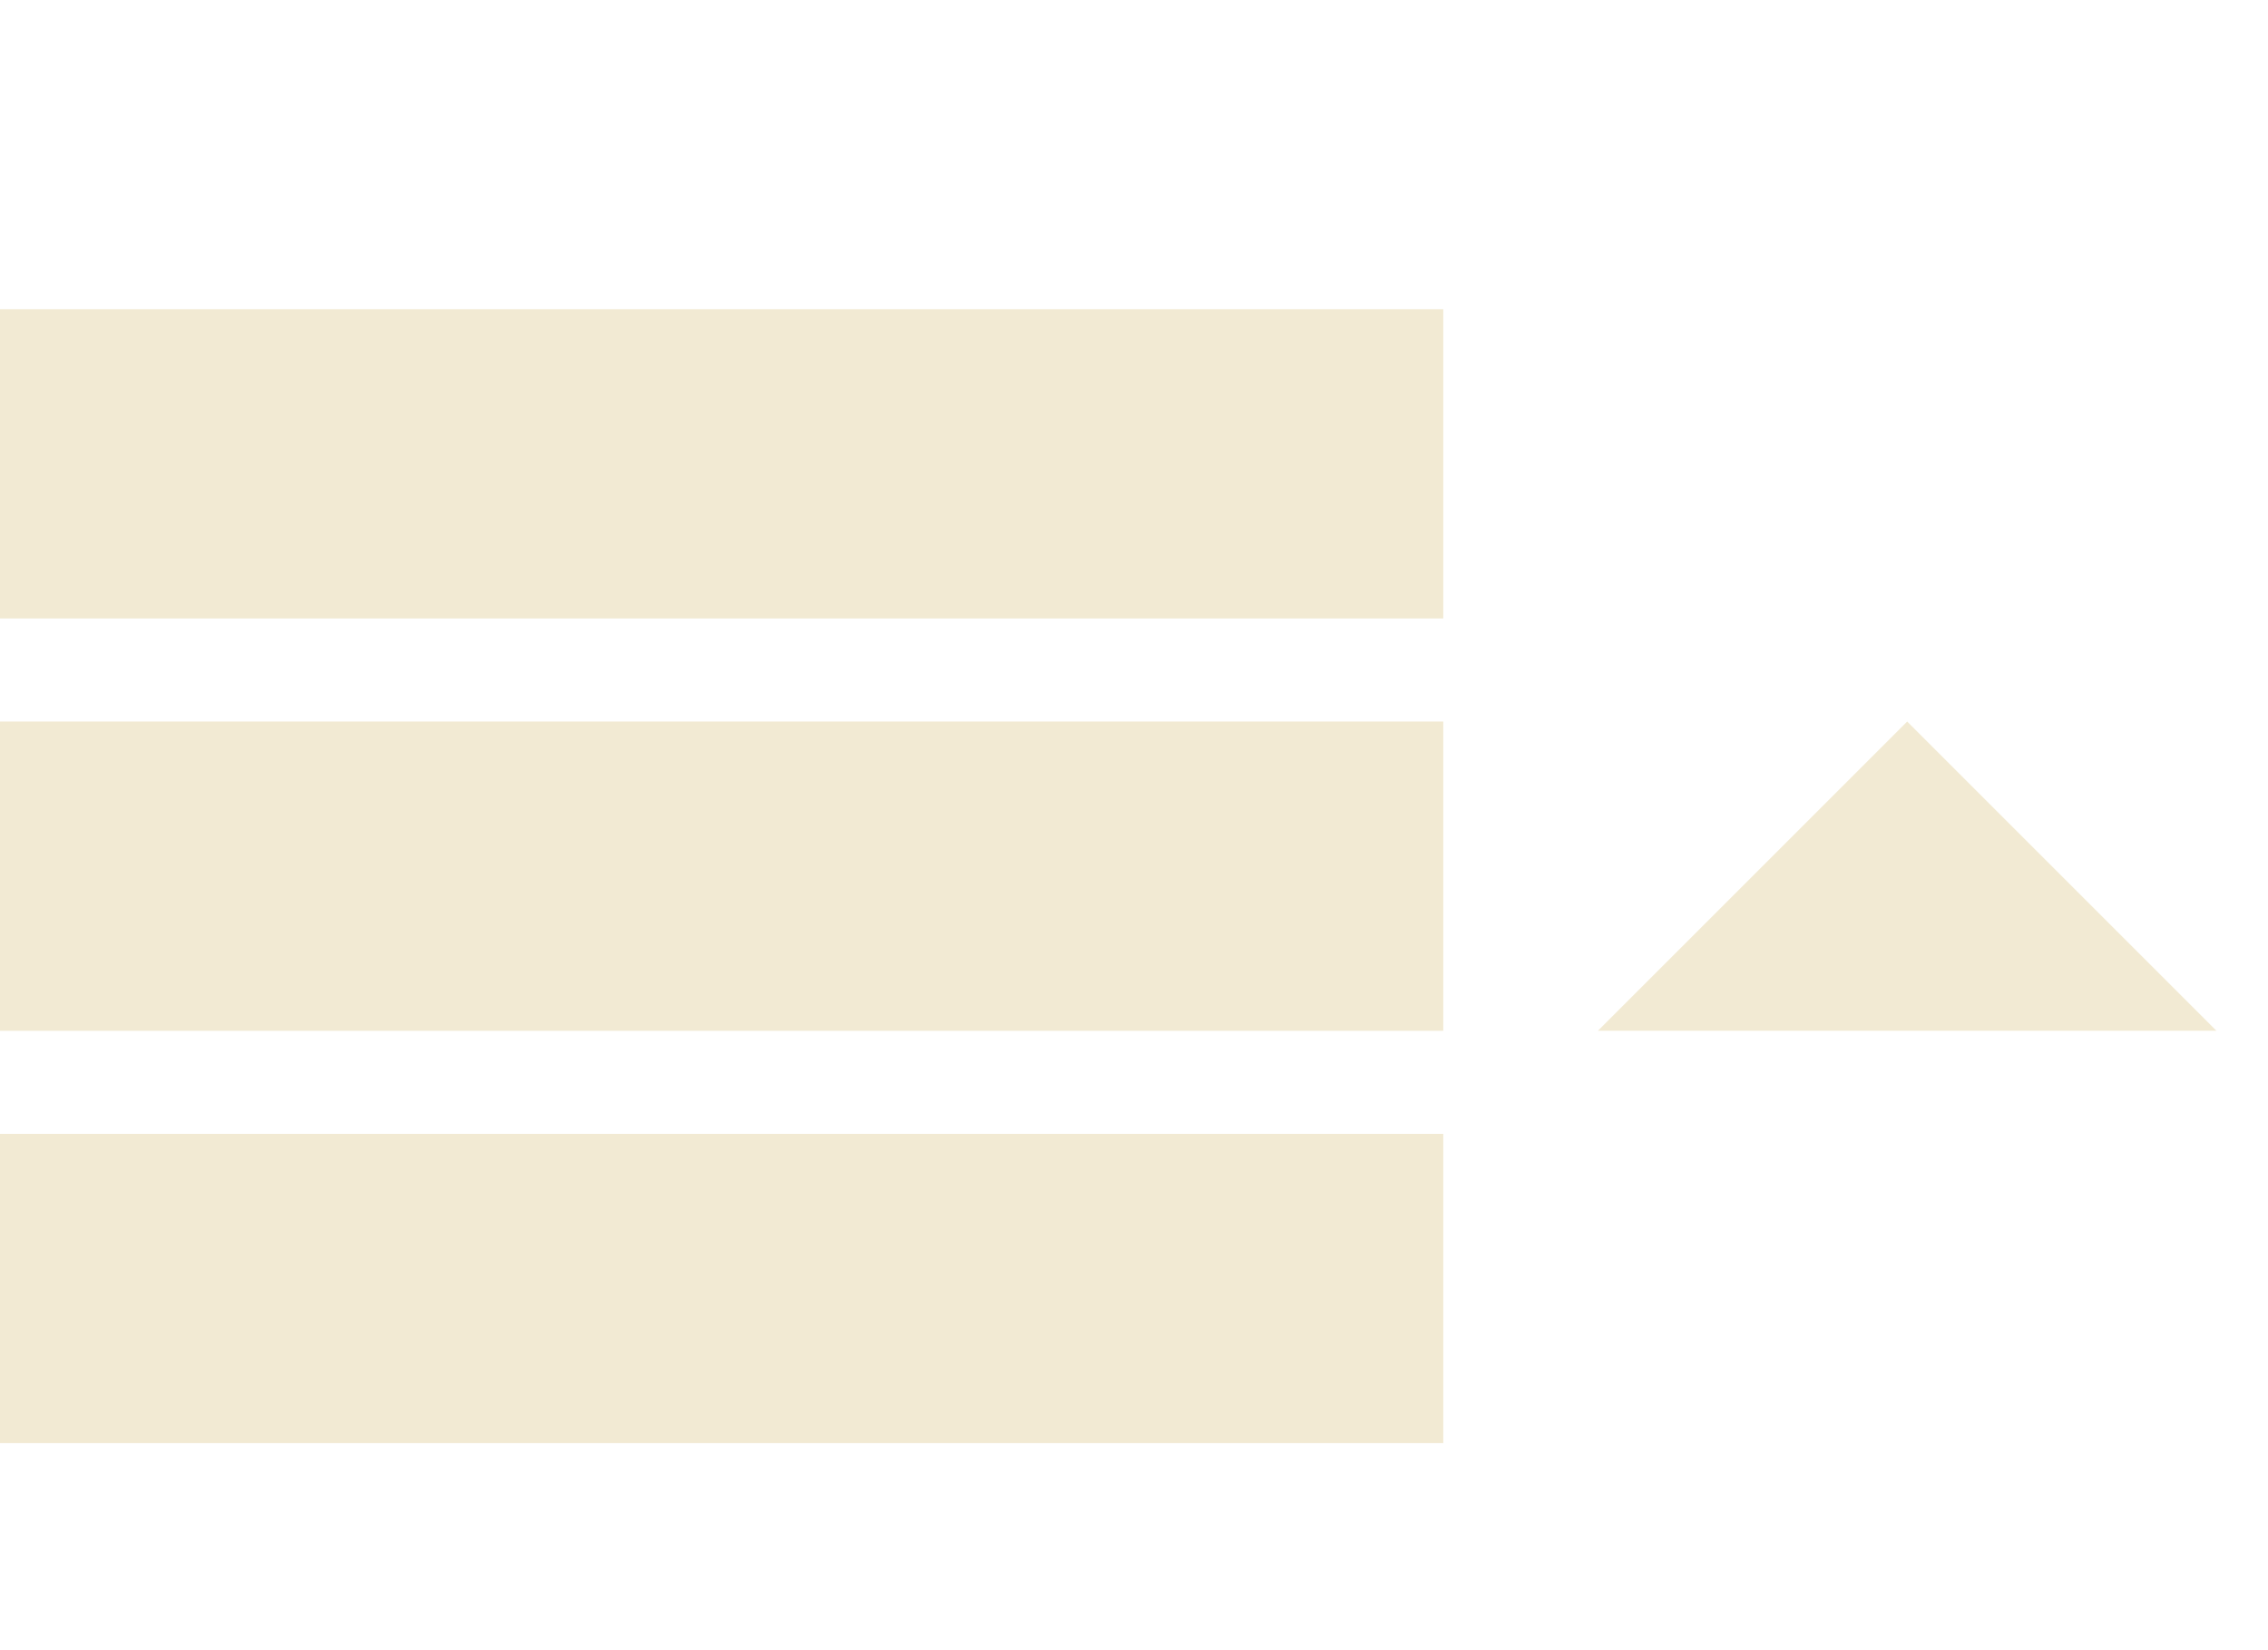
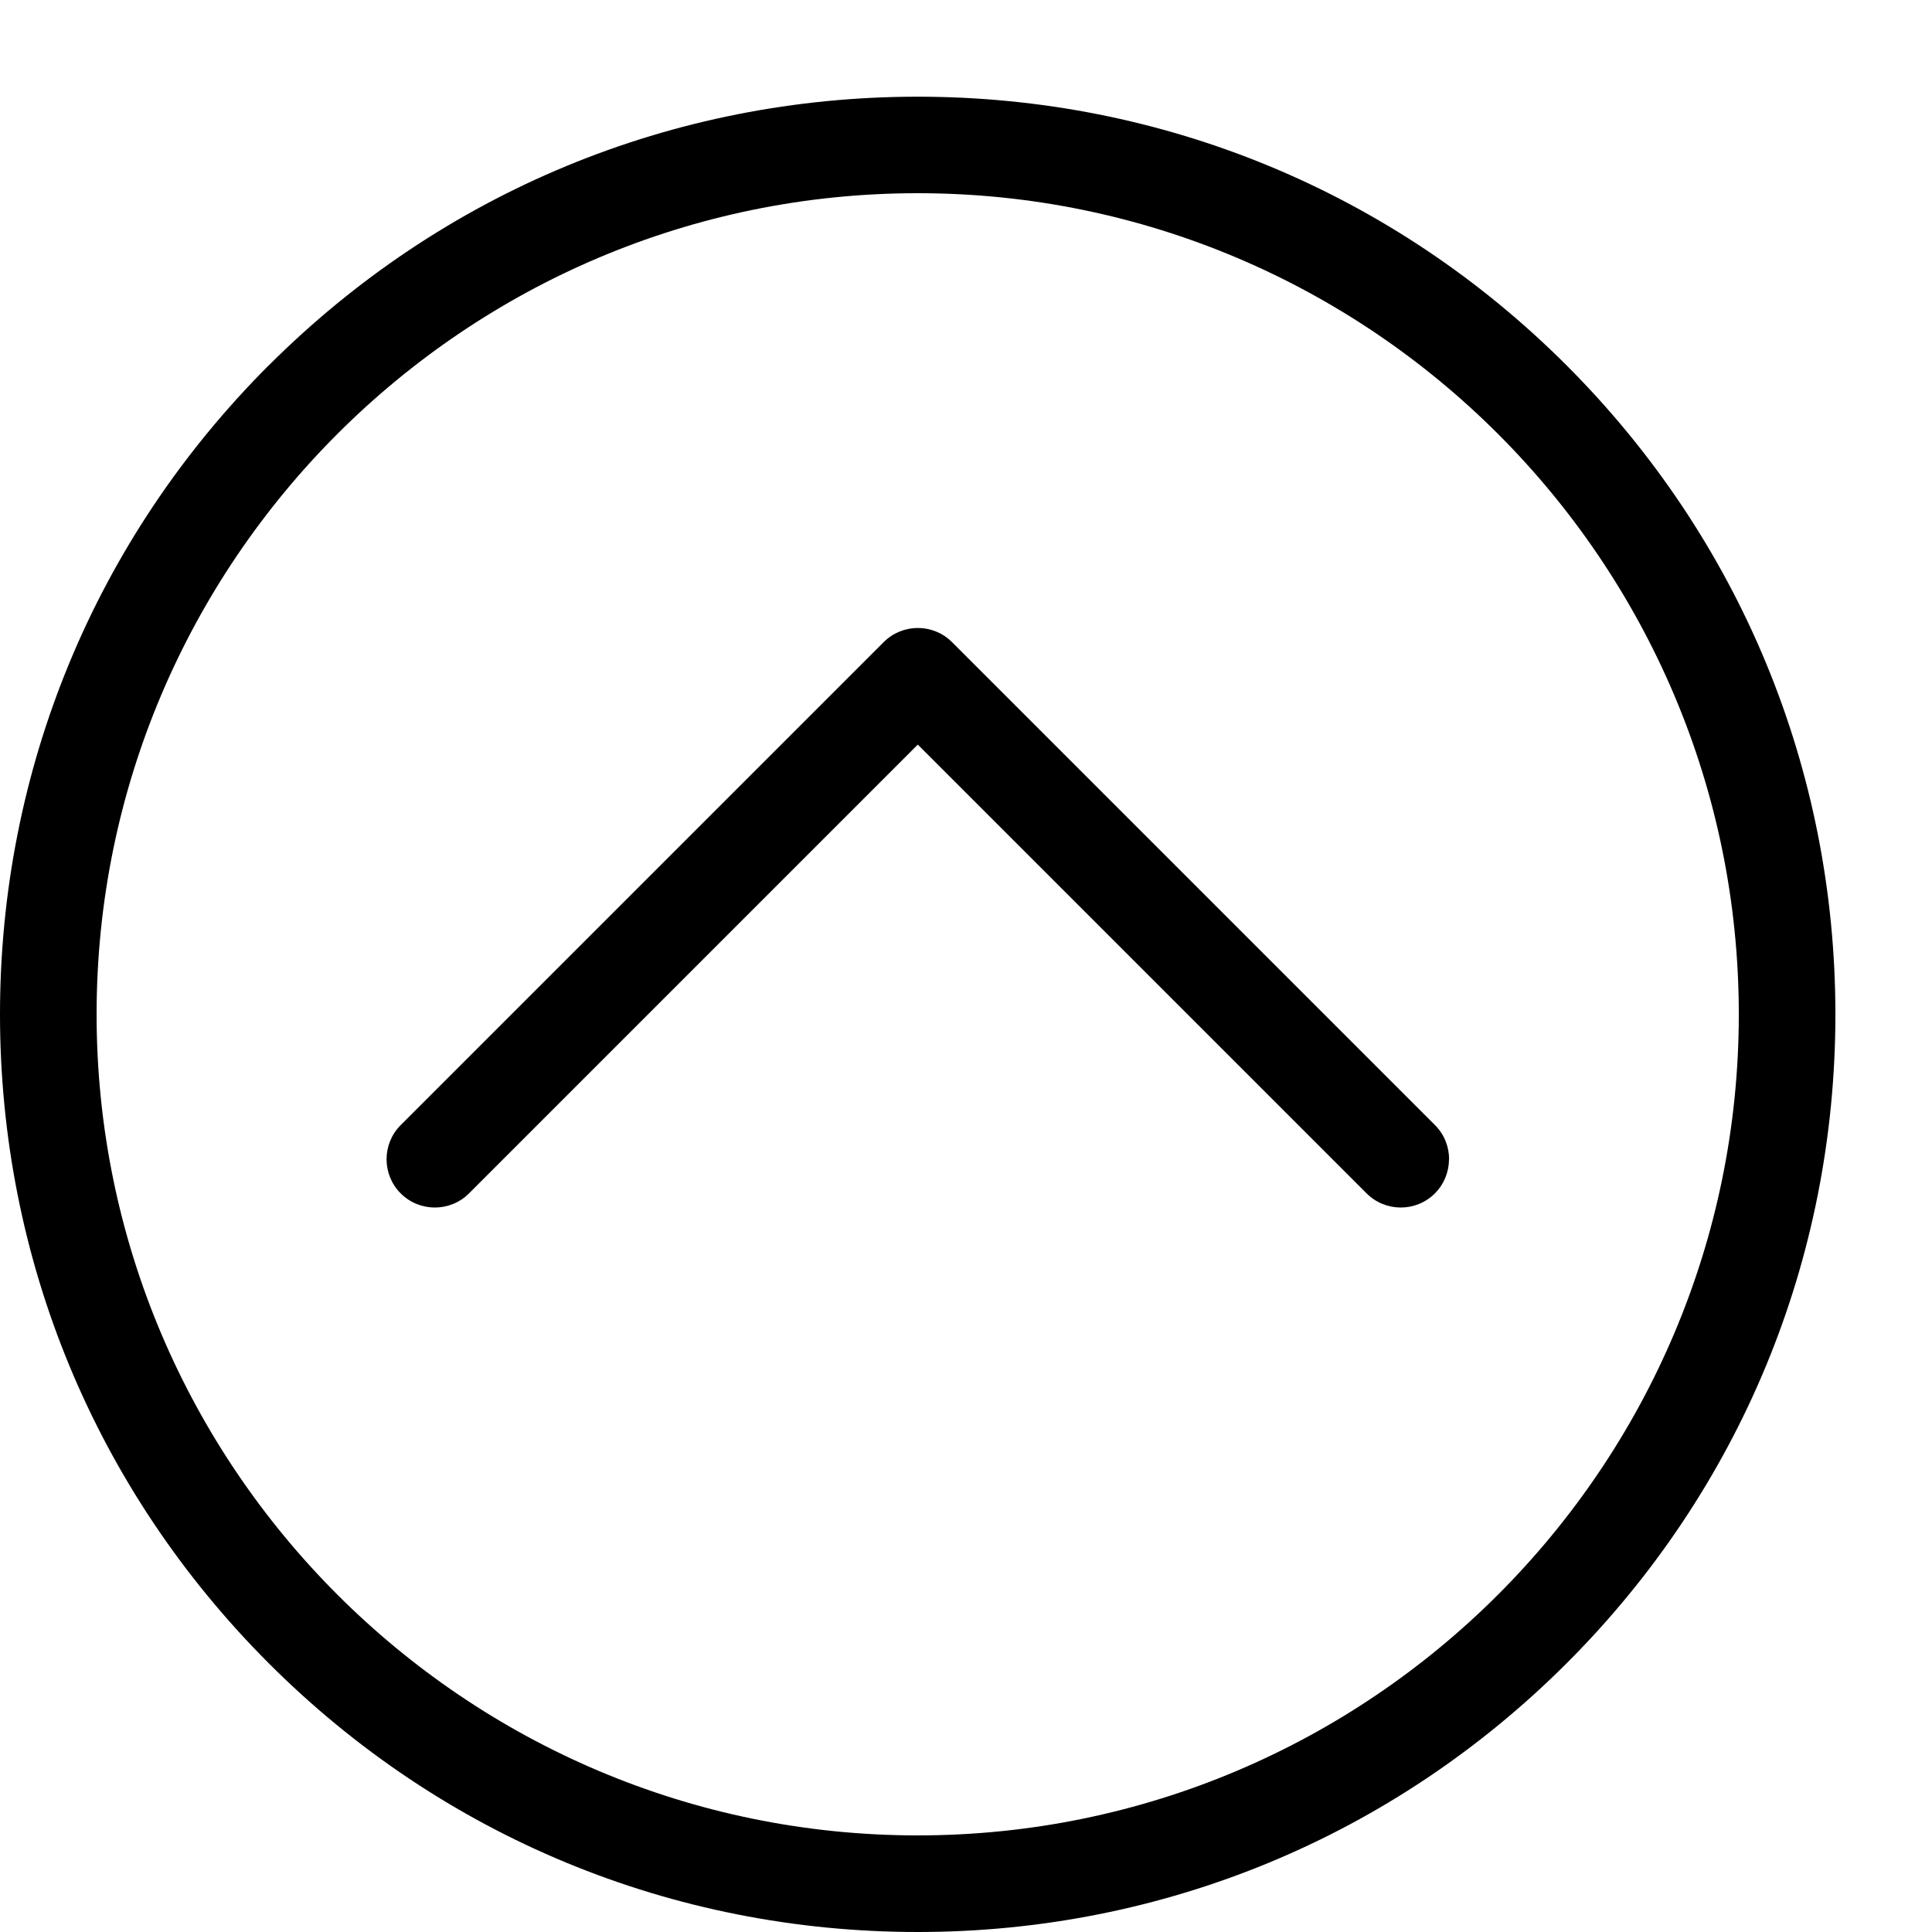
- <svg xmlns="http://www.w3.org/2000/svg" version="1.1" fill="#f2ead3" width="704" height="512" viewBox="0 0 704 512">
-   <g id="icomoon-ignore">
- </g>
-   <path d="M0 96h448v96h-448v-96zM0 224h448v96h-448v-96zM0 352h448v96h-448v-96z" />
-   <path d="M496 320l96-96 96 96z" />
+ <svg xmlns="http://www.w3.org/2000/svg" version="1.1" width="20" height="20" viewBox="0 0 20 20">
+   <path fill="#000000" d="M2.782 3.782c-1.794 1.794-2.782 4.18-2.782 6.718s0.988 4.923 2.782 6.718 4.18 2.782 6.718 2.782 4.923-0.988 6.718-2.782 2.782-4.18 2.782-6.717-0.988-4.923-2.782-6.718-4.18-2.782-6.718-2.782-4.923 0.988-6.718 2.782zM18 10.5c0 4.687-3.813 8.5-8.5 8.5s-8.5-3.813-8.5-8.5c0-4.687 3.813-8.5 8.5-8.5s8.5 3.813 8.5 8.5z" />
+   <path fill="#000000" d="M15 12c0 0.128-0.049 0.256-0.146 0.354-0.195 0.195-0.512 0.195-0.707 0l-4.646-4.646-4.646 4.646c-0.195 0.195-0.512 0.195-0.707 0s-0.195-0.512 0-0.707l5-5c0.195-0.195 0.512-0.195 0.707 0l5 5c0.098 0.098 0.146 0.226 0.146 0.354z" />
</svg>
